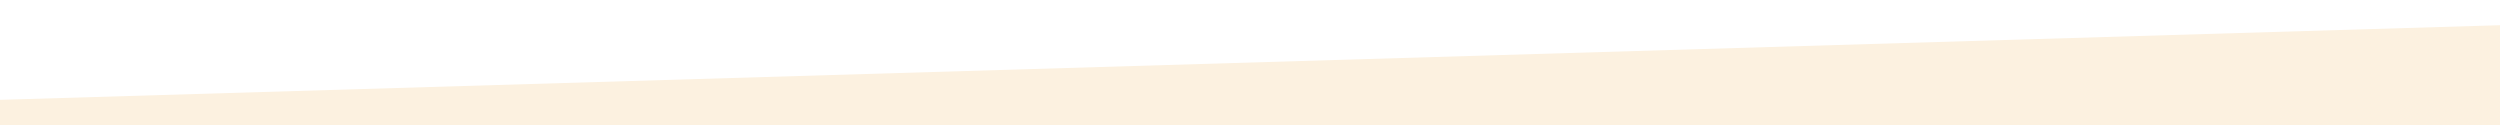
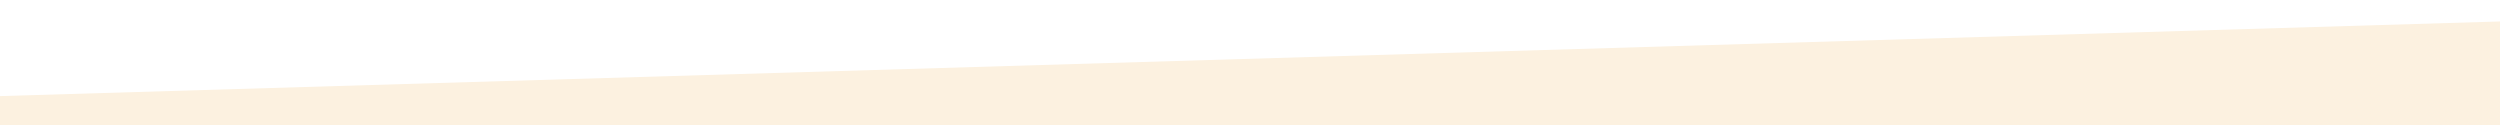
<svg xmlns="http://www.w3.org/2000/svg" version="1.1" id="Ebene_1" x="0px" y="0px" viewBox="0 0 2000 100" style="enable-background:new 0 0 2000 100;" xml:space="preserve">
  <style type="text/css">
	.st0{fill:#FCF1E0;}
</style>
-   <path class="st0" d="M316.6,389.8c115.8,0,286.9-29.5,489.6-29.5c64.3,0,228.3,29.5,496.2,29.5c115.8,0,286.9-54.4,489.6-54.4  c75.1,0,164.8,23,209.1,27.4v54.7h-986.8H-1v-60.4C110.4,369.4,200.8,389.8,316.6,389.8z" />
-   <polygon class="st0" points="2005.6,20 -4.4,80 -4.4,105.7 2005.6,105.7 " />
+   <polygon class="st0" points="2005.6,17 -4.4,77 -4.4,108.7 2005.6,108.7 " />
</svg>
